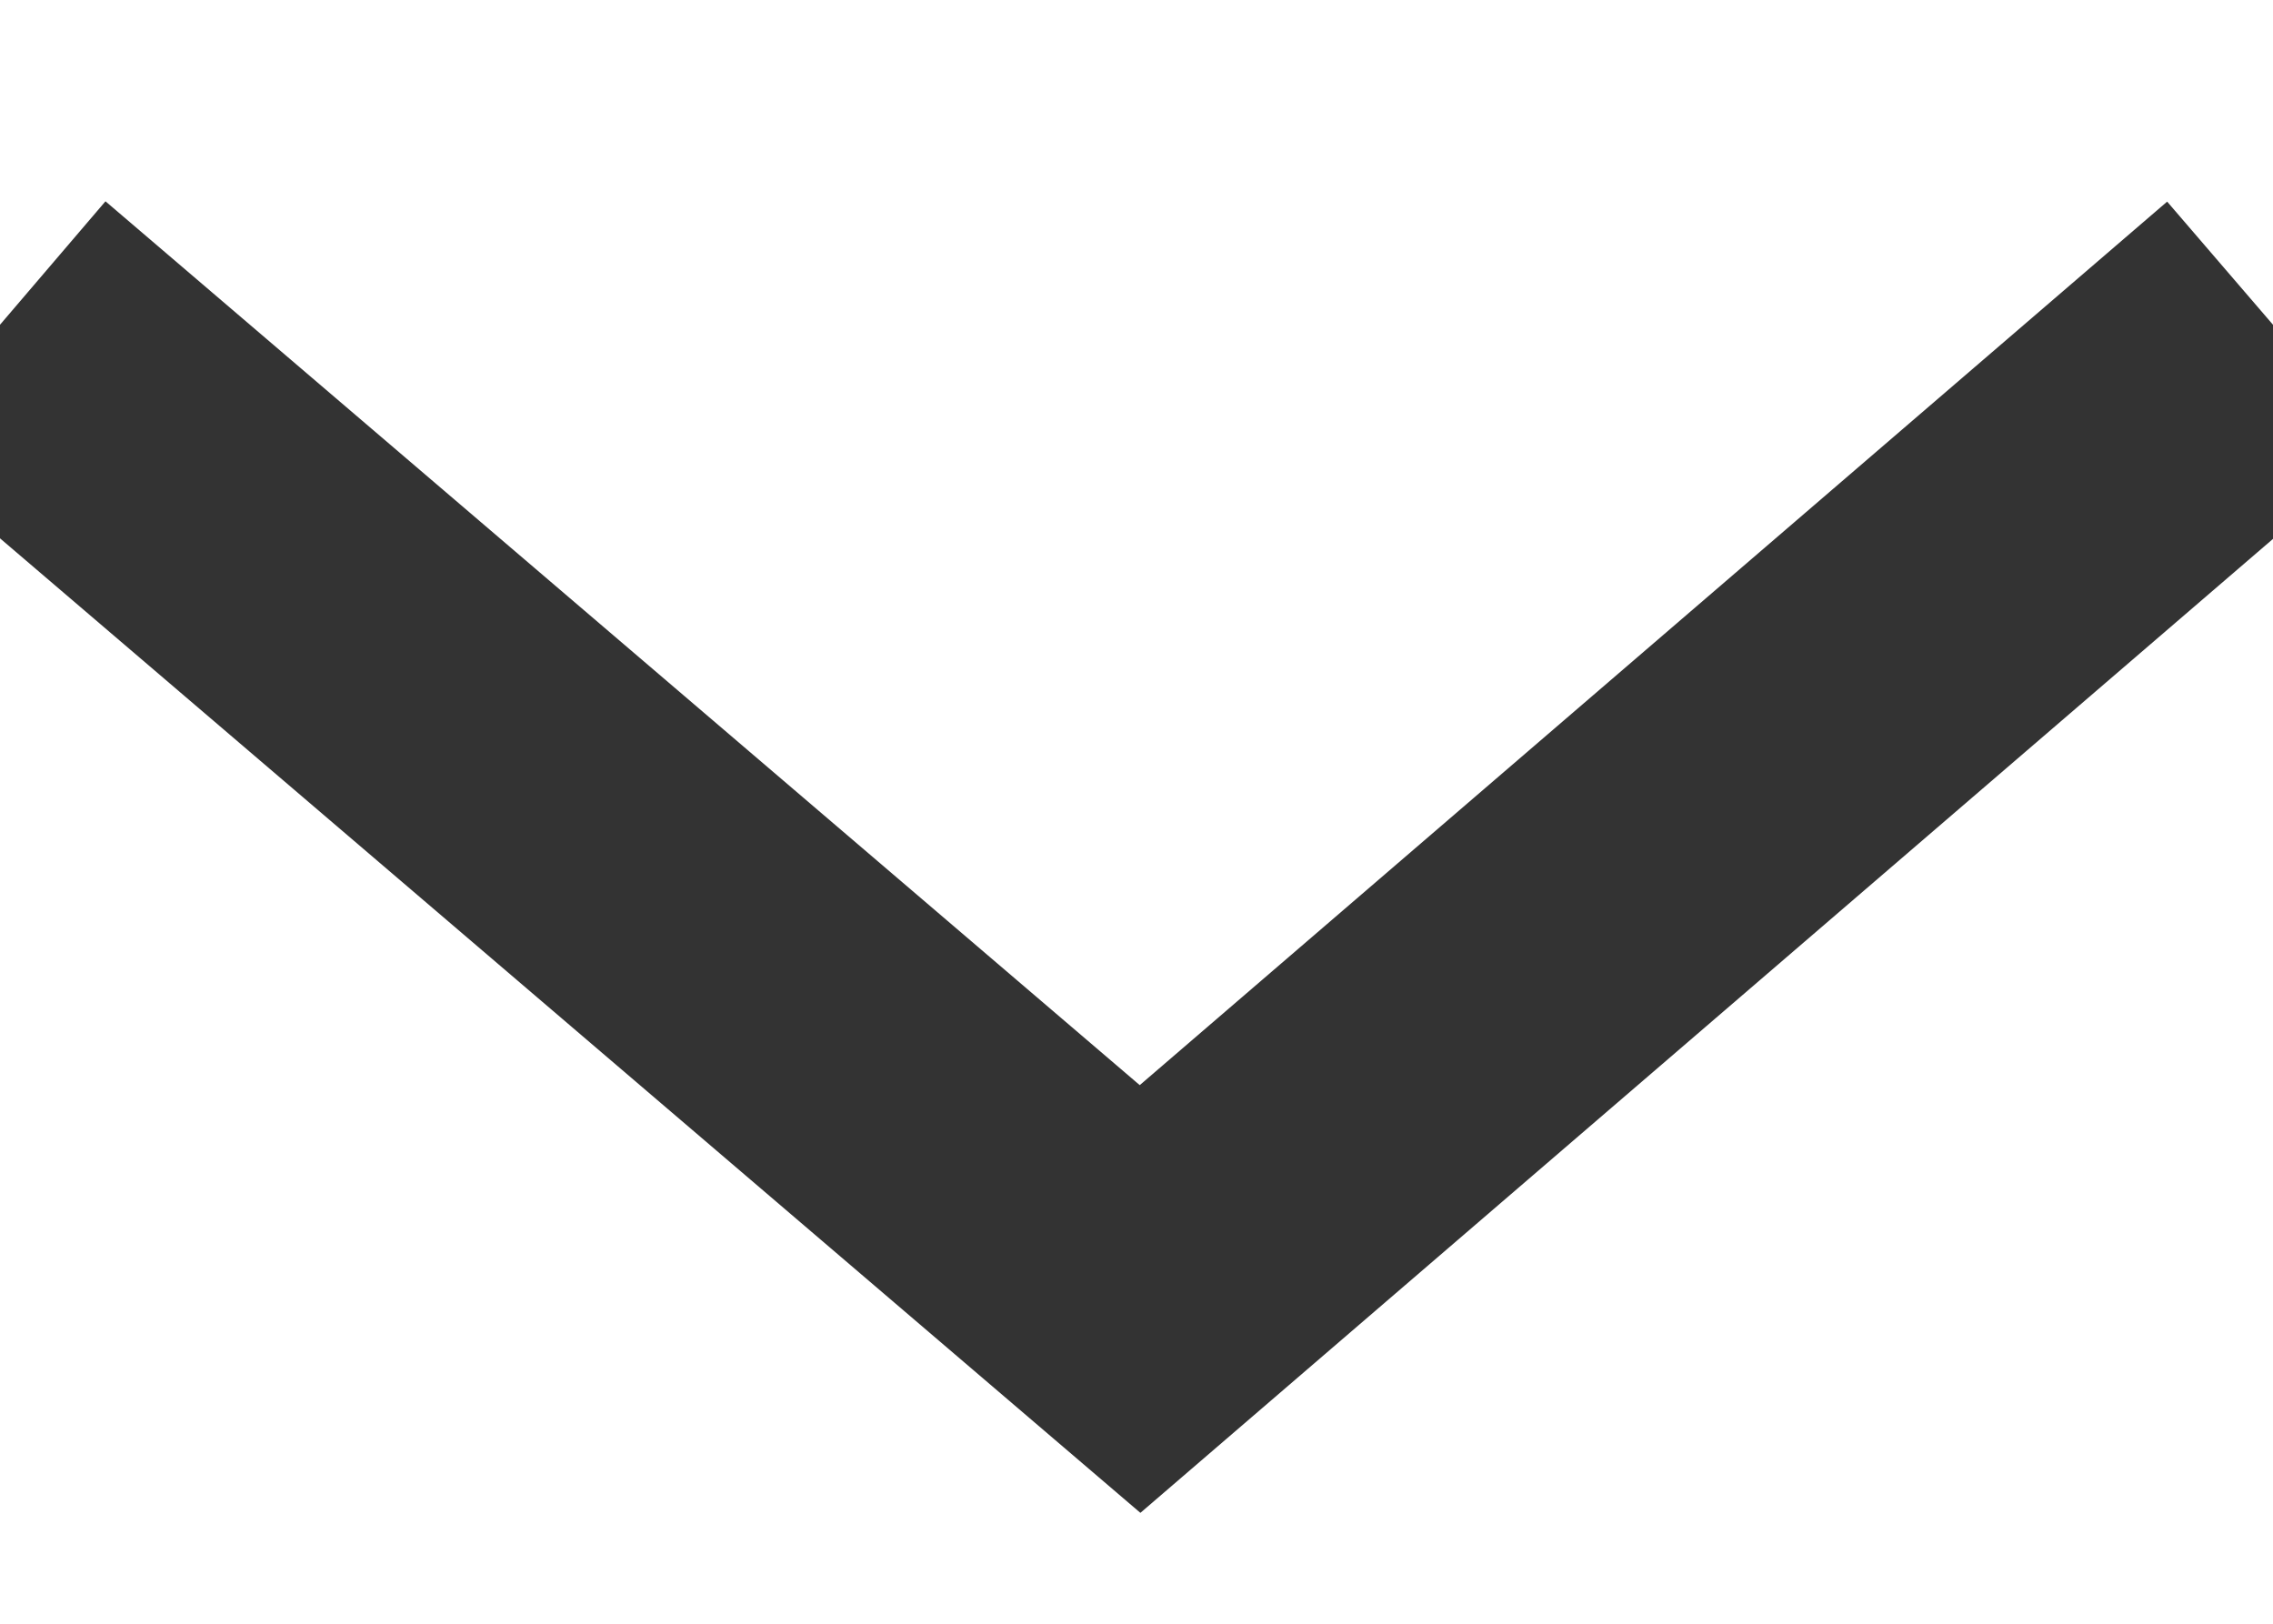
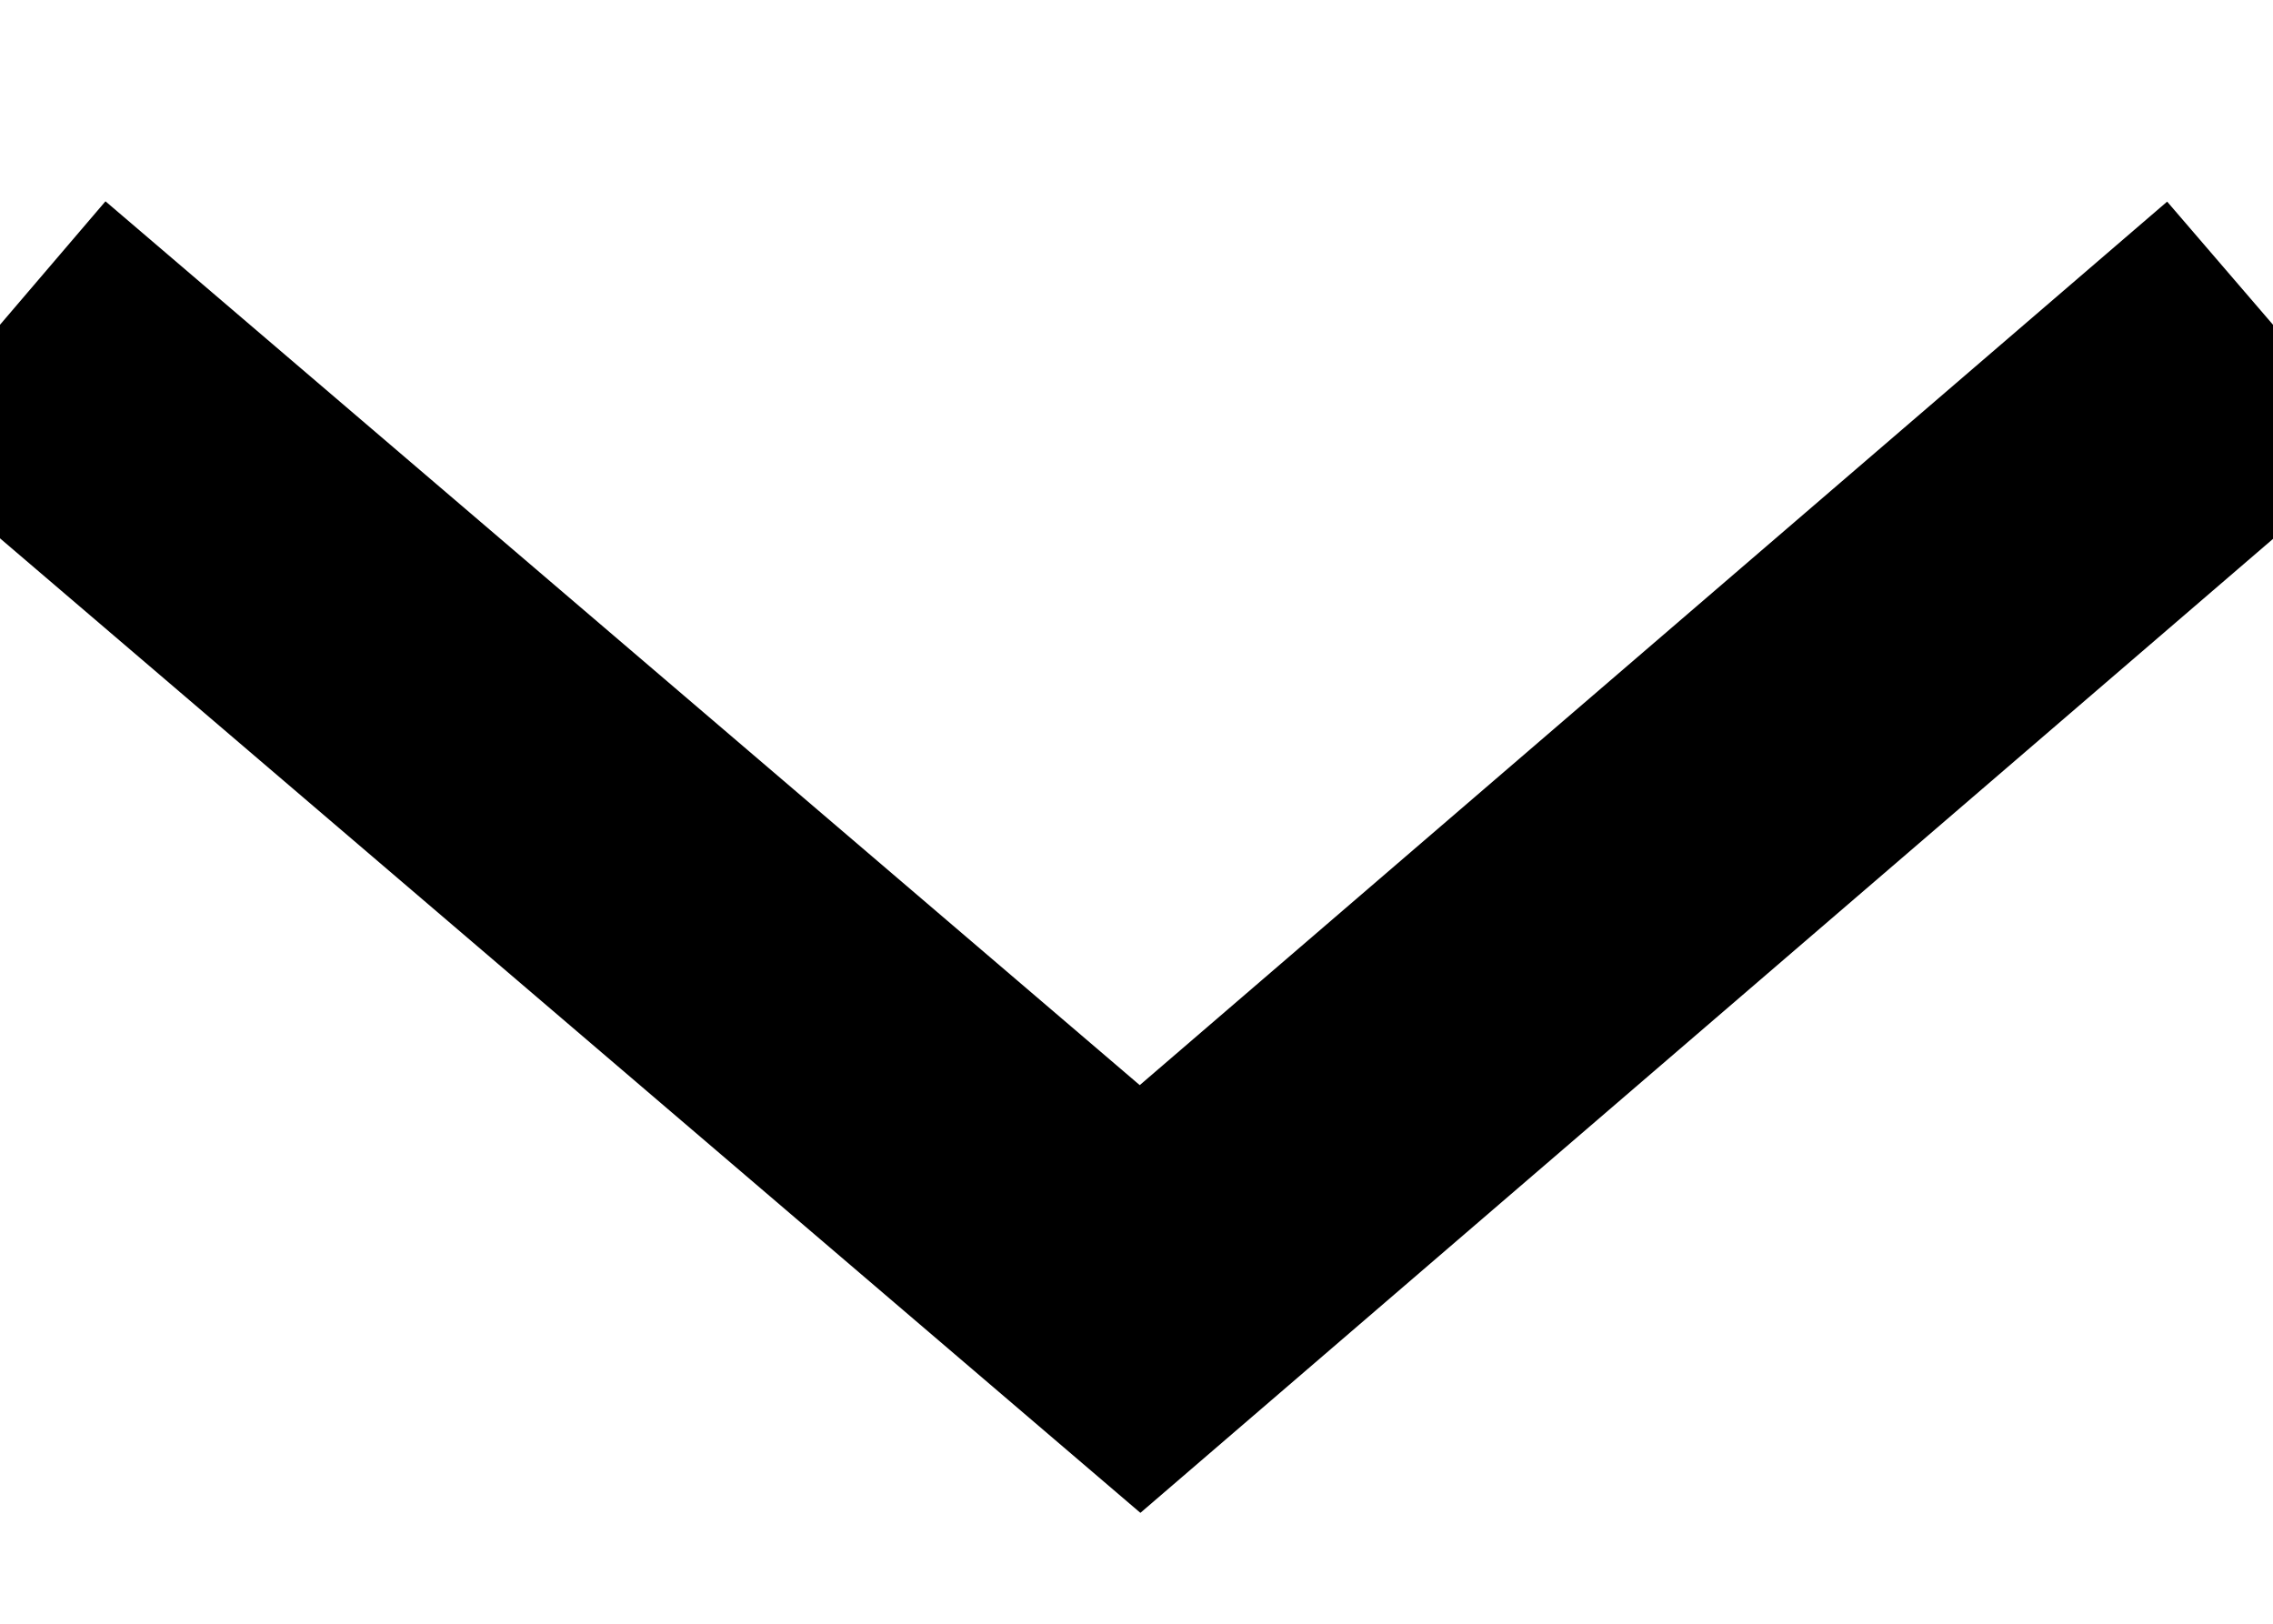
<svg xmlns="http://www.w3.org/2000/svg" width="7px" height="5px" viewBox="0 0 7 5" version="1.1">
  <g id="Page-1" stroke="none" stroke-width="1" fill="none" fill-rule="evenodd">
-     <g id="Wallet_transfer" transform="translate(-1172, -273)" stroke="#333333">
+     <g id="Wallet_transfer" transform="translate(-1172, -273)" stroke="currentColor">
      <polyline id="Path-5-Copy-12" transform="translate(1175.5, 275.5) rotate(-180) translate(-1175.5, -275.5) " points="1172 277 1175.489 274 1179 277" />
    </g>
  </g>
</svg>
